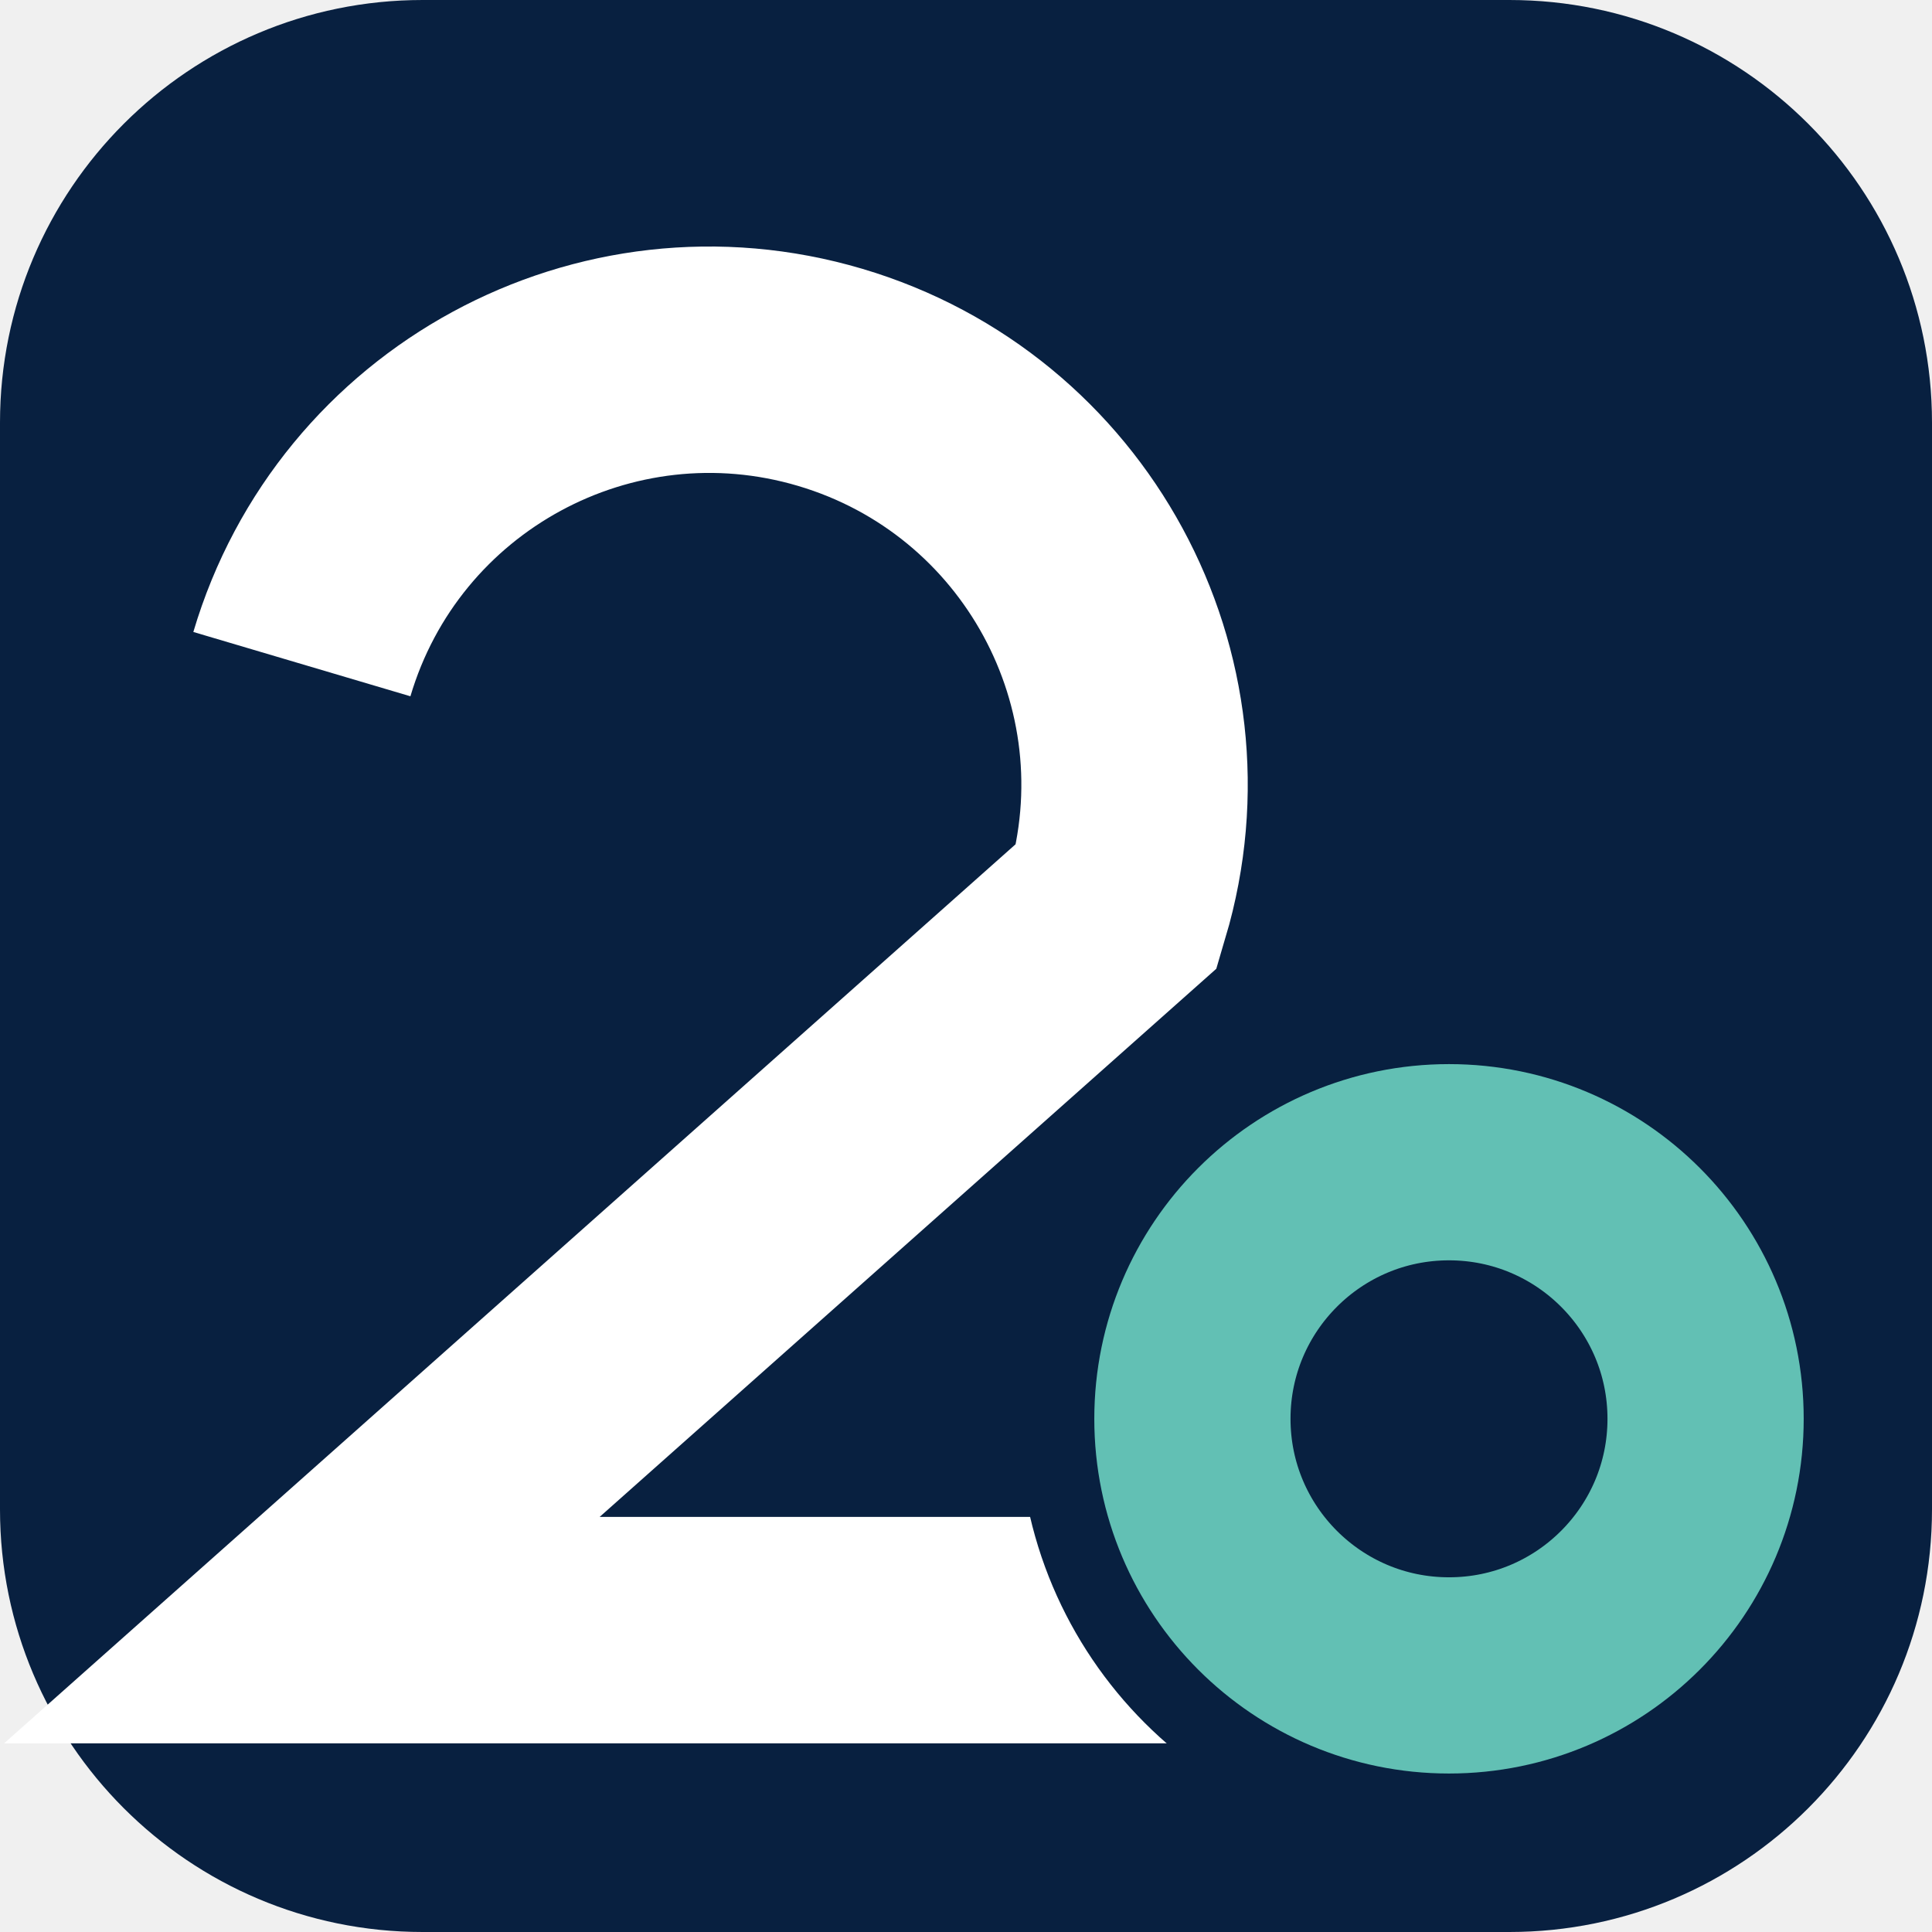
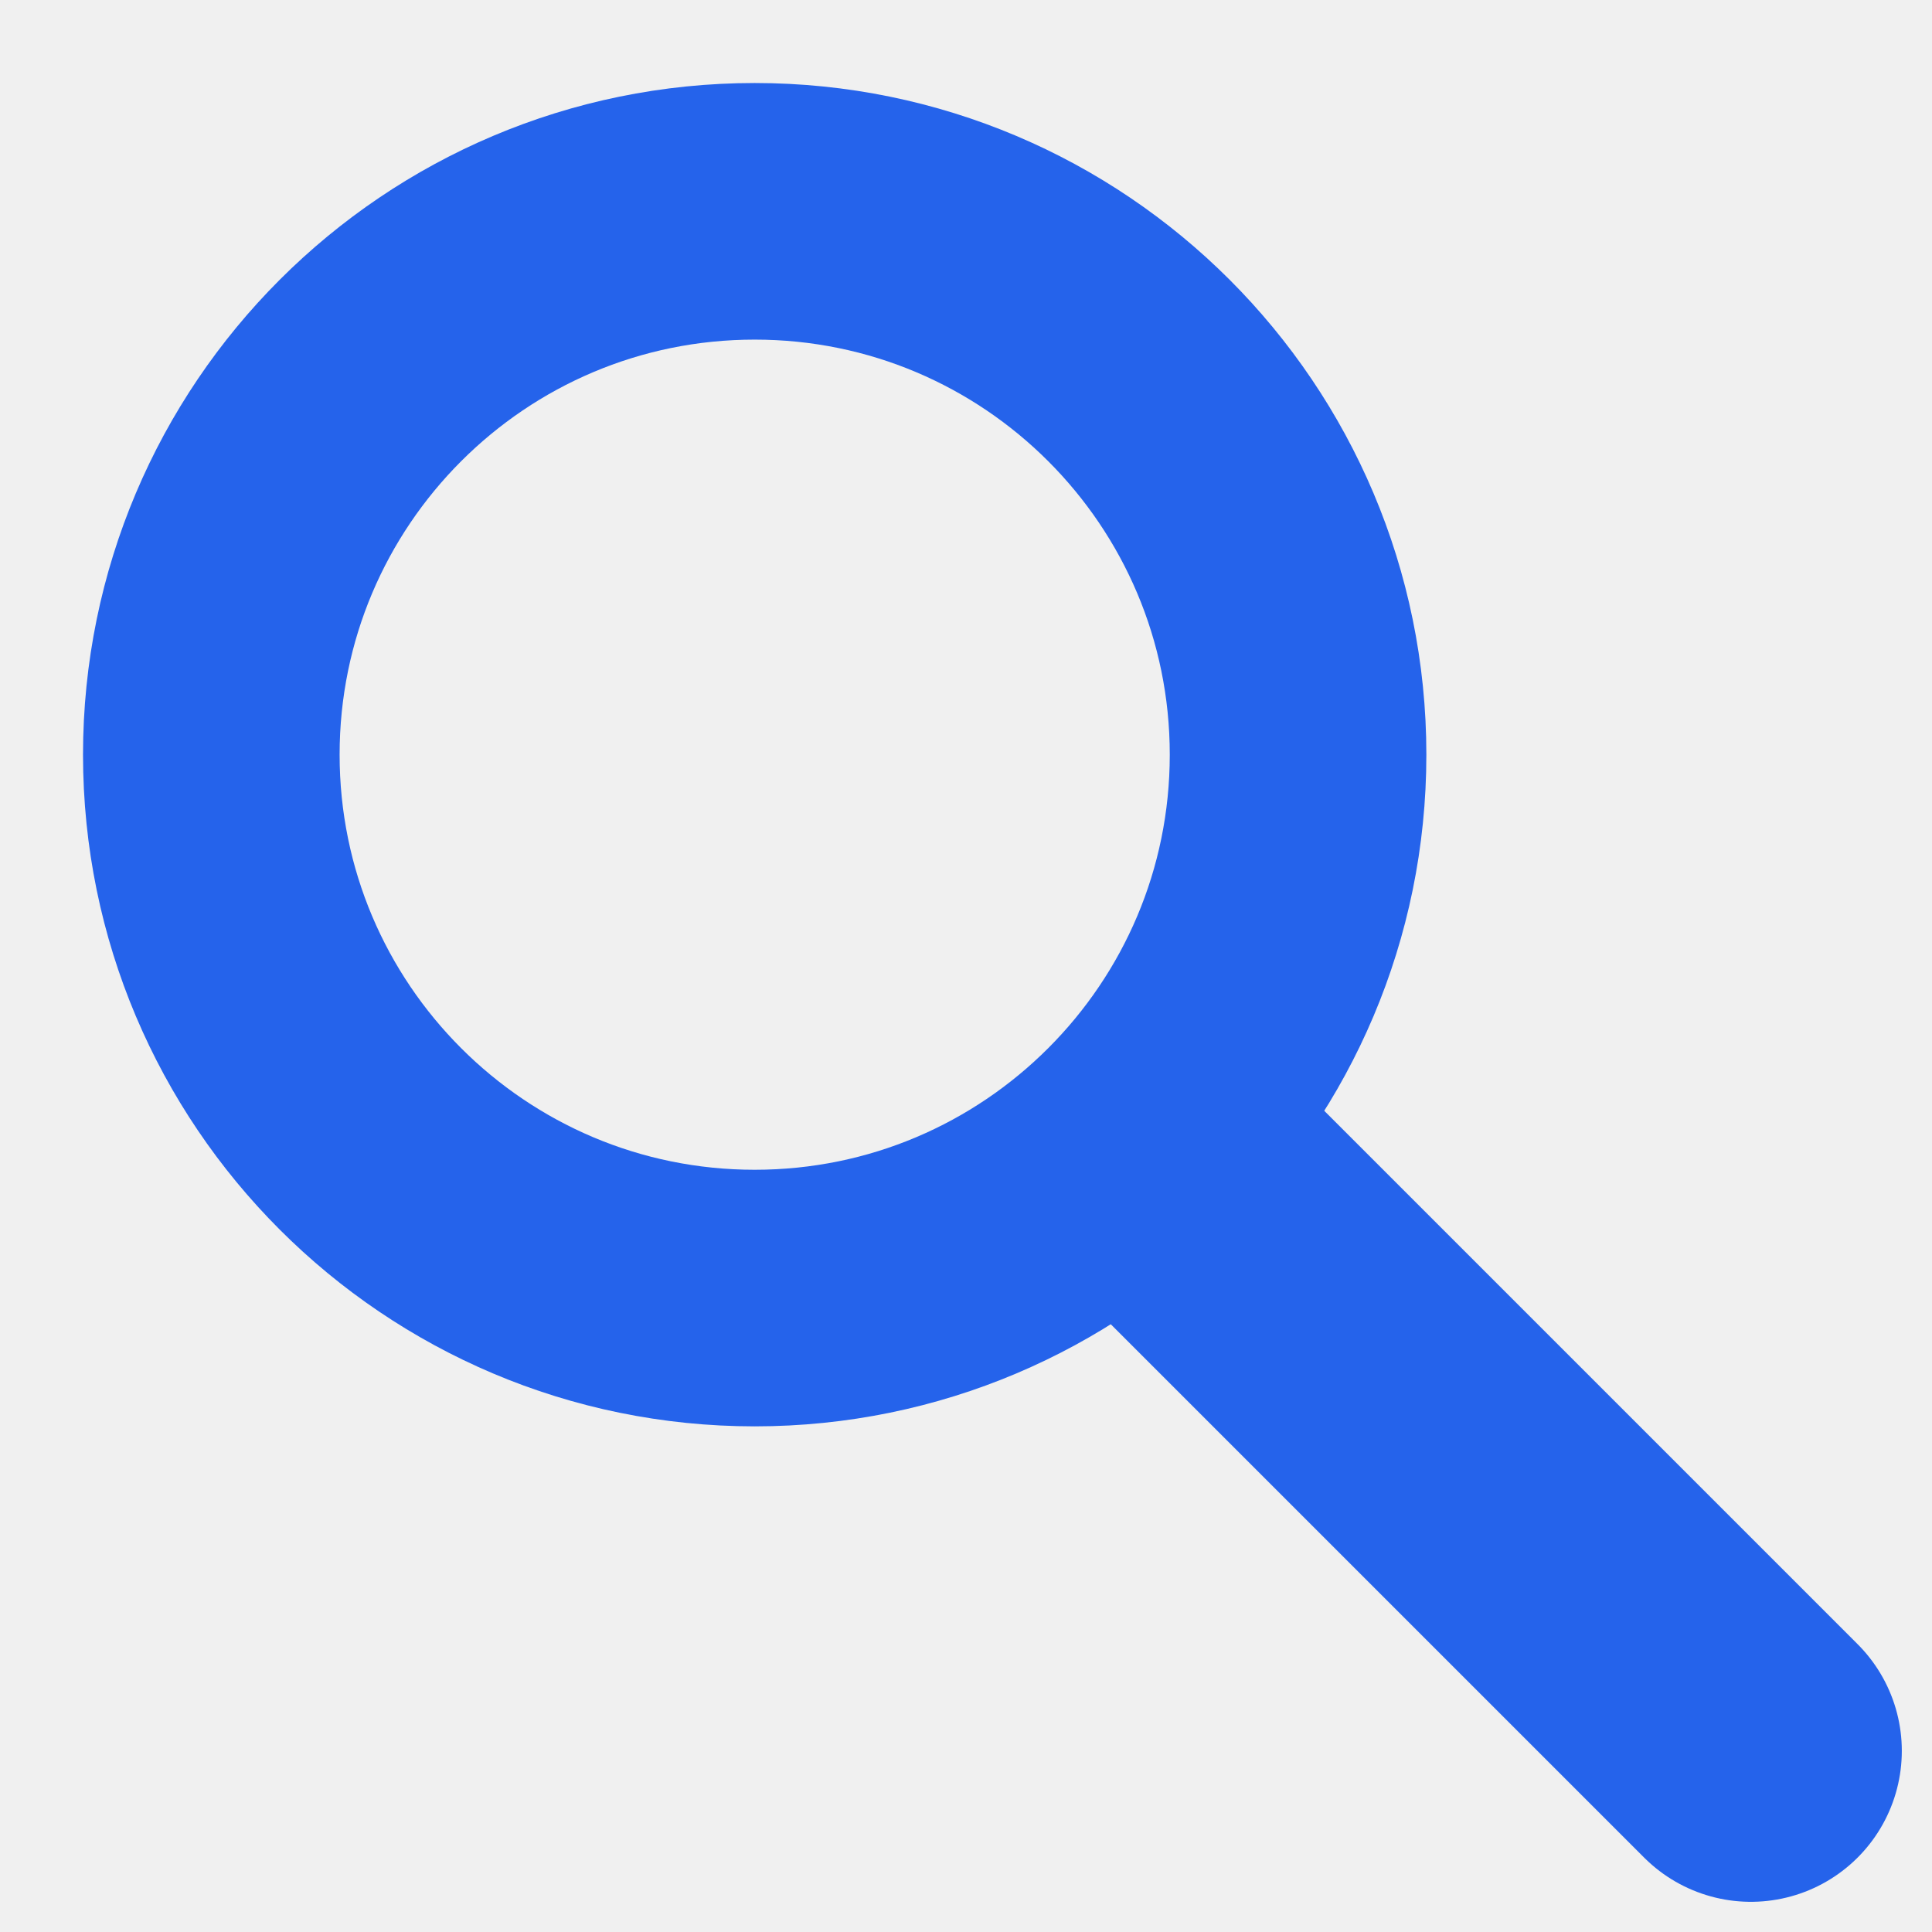
<svg xmlns="http://www.w3.org/2000/svg" viewBox="0 0 64 64" role="img" aria-label="Search2o">
-   <rect width="64" height="64" rx="14" fill="#082040" />
-   <path d="M 10 22 A 14 14 0 1 1 37 30 L 10 54 L 44 54" fill="none" stroke="#FFFFFF" stroke-width="7.5" />
-   <circle cx="48" cy="47" r="8.5" fill="none" stroke="#082040" stroke-width="11.5" />
-   <circle cx="48" cy="47" r="8.5" fill="none" stroke="#62C0B4" stroke-width="6.5" />
+   <circle cx="25" cy="25" r="18" fill="none" stroke="#2563eb" stroke-width="8.5" />
+   <path d="M39 39 L58 58" stroke="#2563eb" stroke-width="10" stroke-linecap="round" />
</svg>
